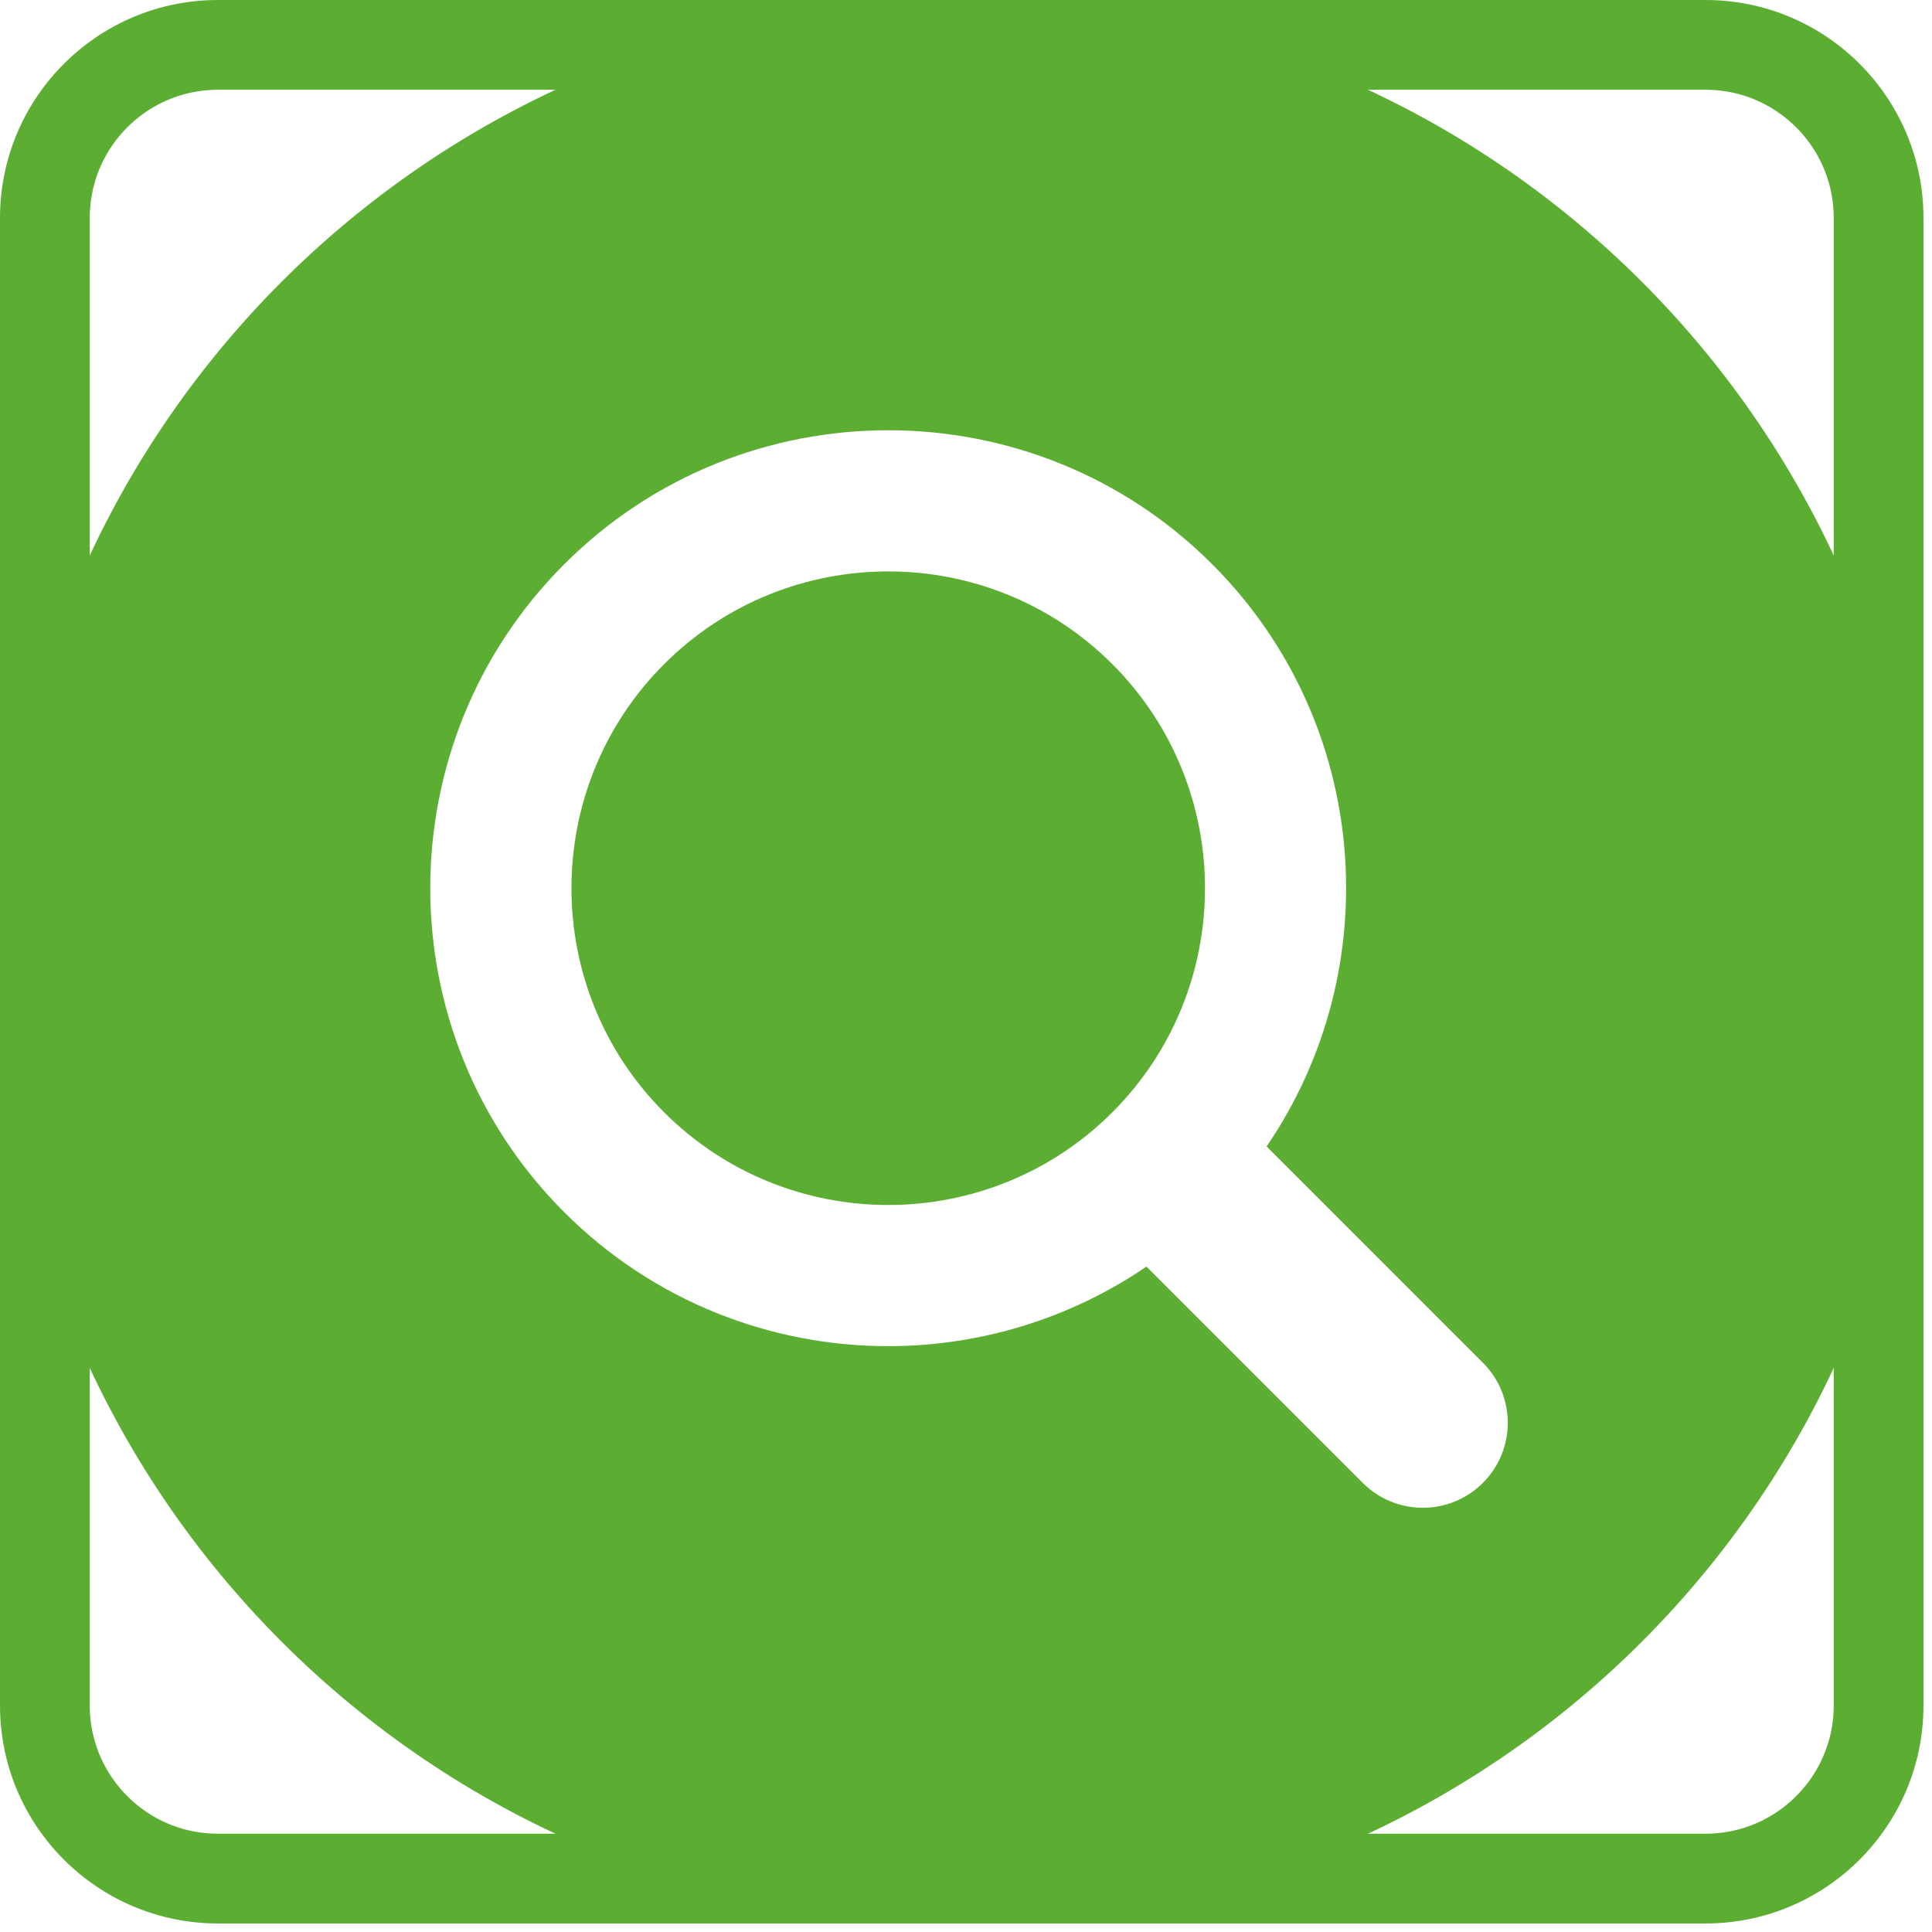
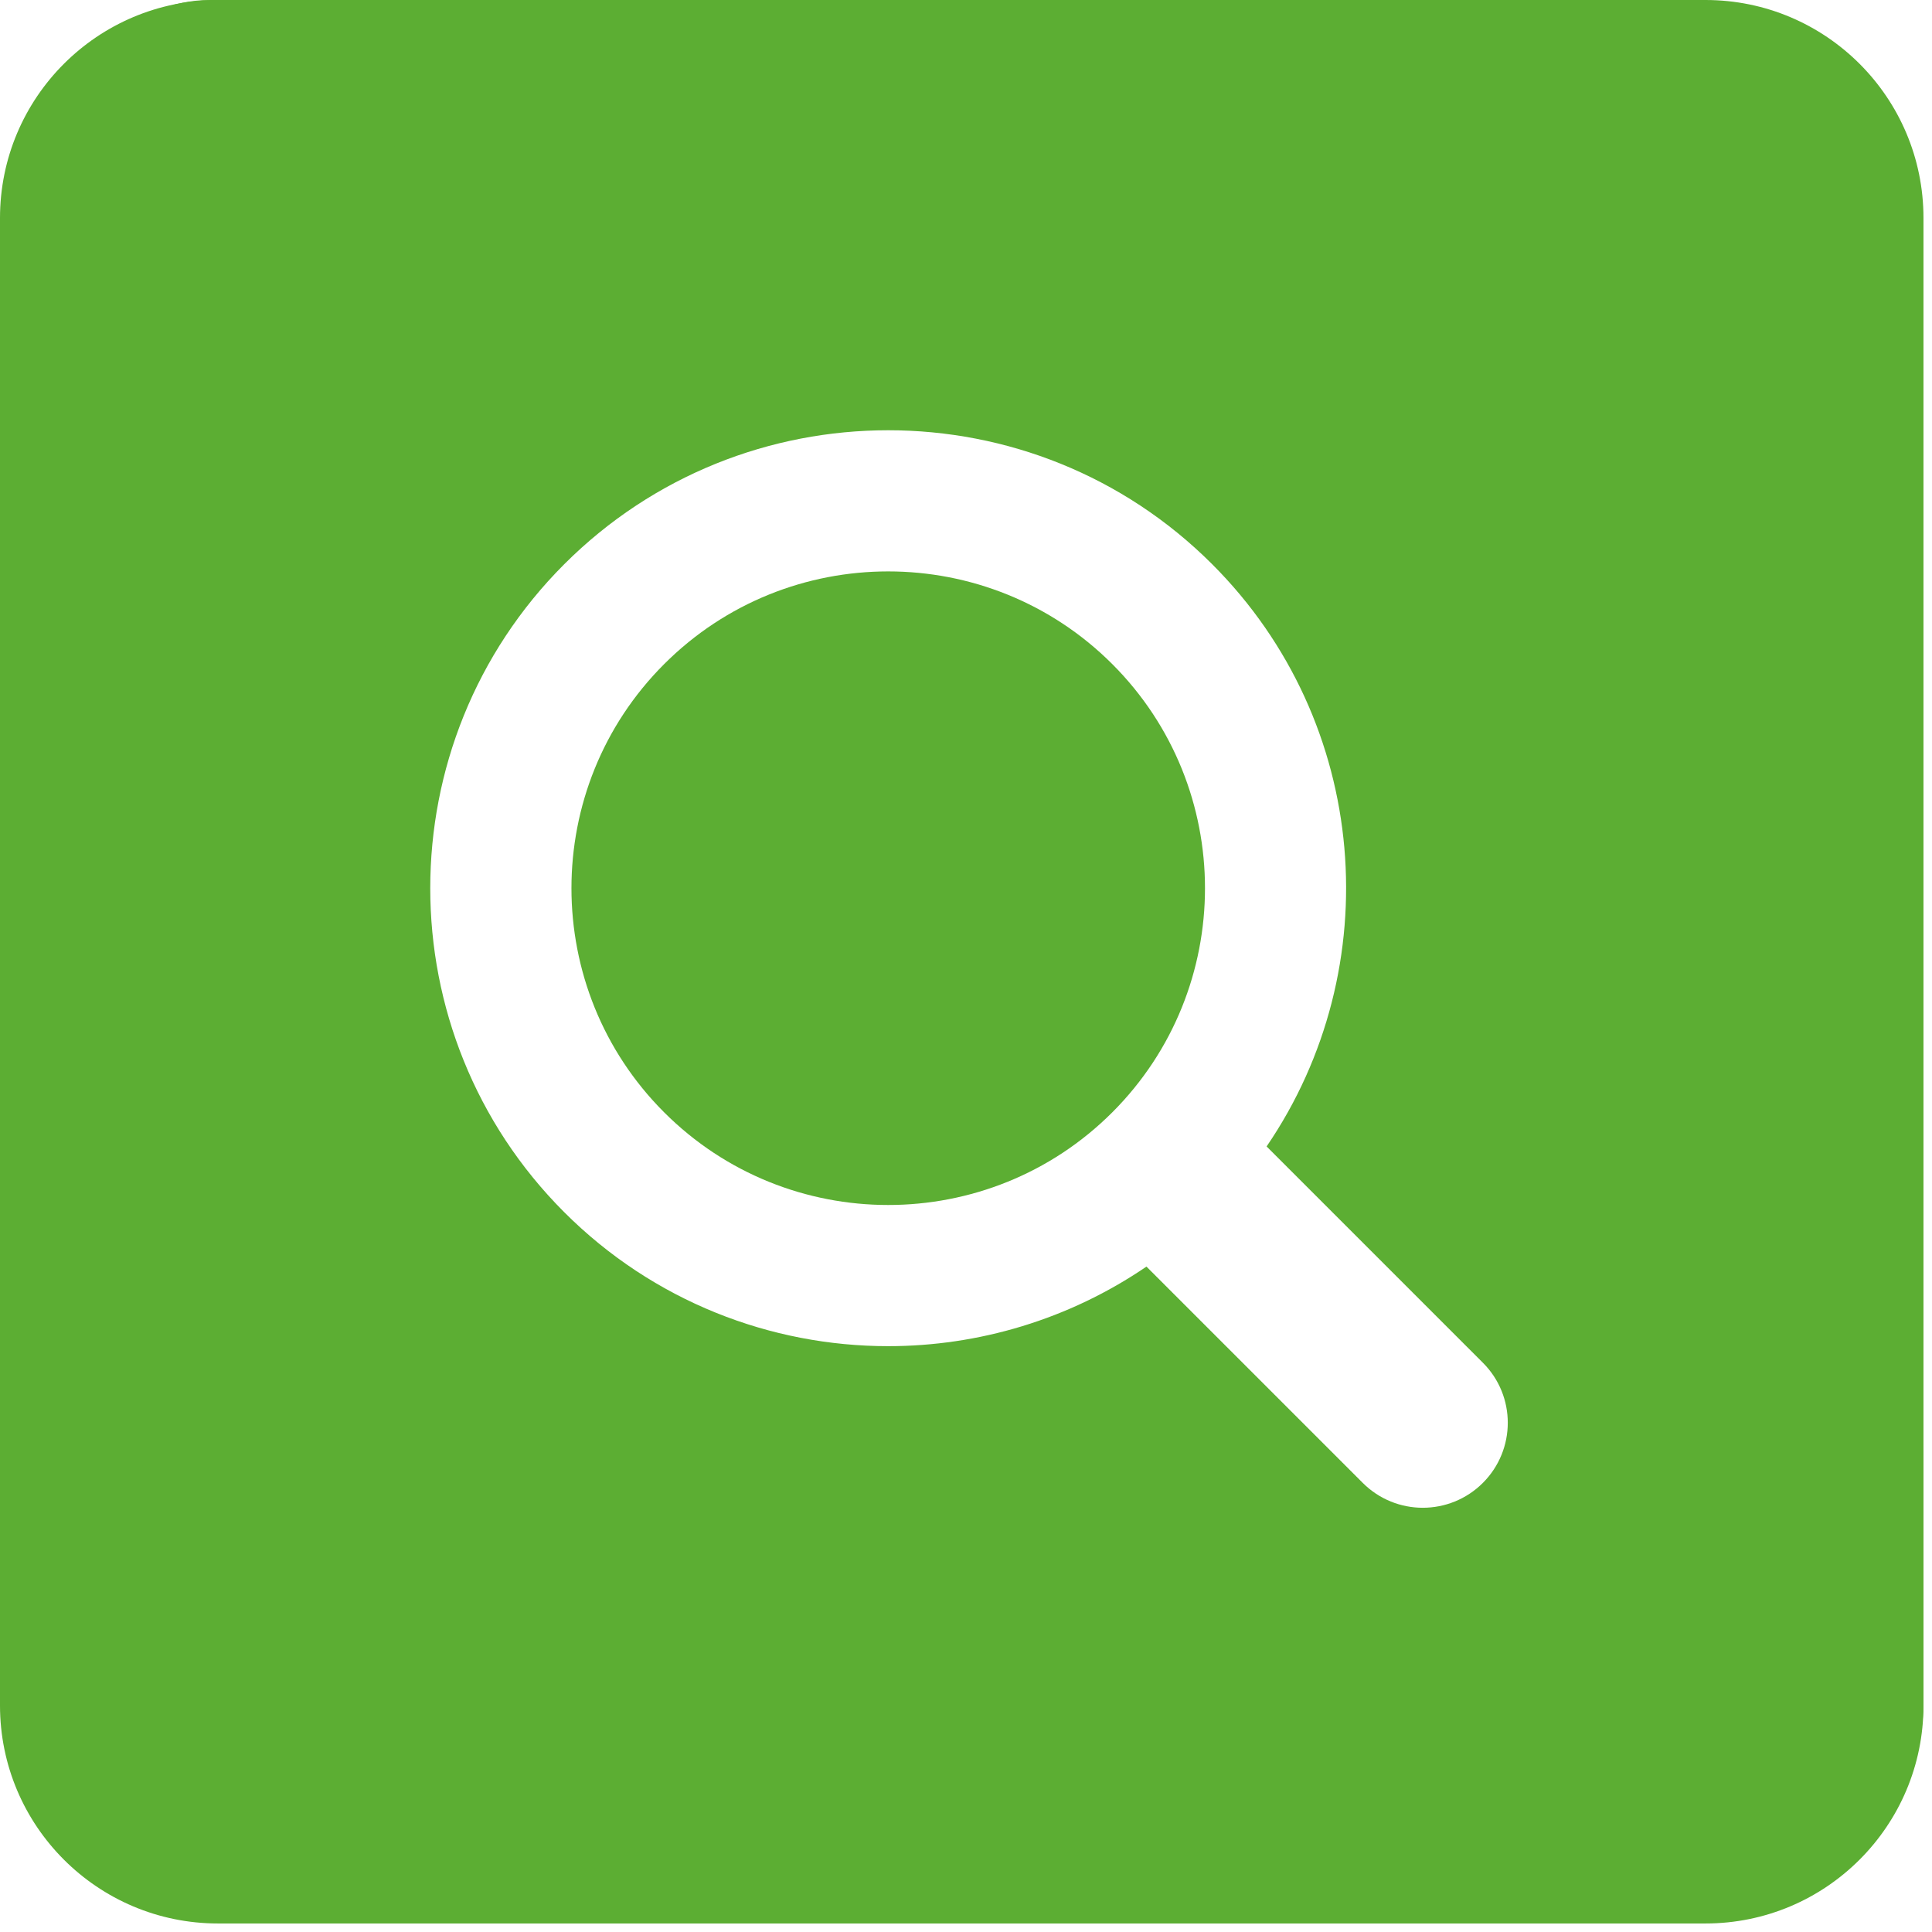
<svg xmlns="http://www.w3.org/2000/svg" width="150" zoomAndPan="magnify" viewBox="0 0 112.5 112.5" height="150" preserveAspectRatio="xMidYMid meet" version="1.0">
  <defs>
-     <clipPath id="6f7fde7a57">
+     <clipPath id="2f5775bcfd">
+       <path d="M 1.684 74.93 L 38.34 74.93 L 38.34 109.34 L 1.684 109.34 Z M 1.684 74.93 " clip-rule="nonzero" />
+     </clipPath>
+     <clipPath id="340805616e">
+       <path d="M 14.379 74.93 L 25.645 74.93 C 32.656 74.93 38.34 80.613 38.34 87.621 L 38.34 96.648 C 38.34 103.656 32.656 109.34 25.645 109.34 L 14.379 109.34 C 7.367 109.34 1.684 103.656 1.684 96.648 L 1.684 87.621 C 1.684 80.613 7.367 74.93 14.379 74.93 Z M 14.379 74.93 " clip-rule="nonzero" />
+     </clipPath>
+     <clipPath id="acb67ca7ef">
      <path d="M 0.746 0.746 L 111.254 0.746 L 111.254 111.254 L 0.746 111.254 Z M 0.746 0.746 " clip-rule="nonzero" />
    </clipPath>
-     <clipPath id="29dec1f1dc">
+     <clipPath id="38c036d8a2">
      <path d="M 0 12.695 L 0 99.309 C 0 106.32 5.684 112.004 12.695 112.004 L 99.309 112.004 C 106.32 112.004 112.004 106.32 112.004 99.309 L 112.004 12.695 C 112.004 5.684 106.32 0 99.309 0 L 12.695 0 C 5.684 0 0 5.684 0 12.695 Z M 0 12.695 " clip-rule="nonzero" />
    </clipPath>
-     <clipPath id="0c17ffcc8d">
+     <clipPath id="83a534fc92">
      <path d="M 13.59 0.895 L 98.414 0.895 C 105.422 0.895 111.105 6.578 111.105 13.59 L 111.105 98.414 C 111.105 105.422 105.422 111.105 98.414 111.105 L 13.59 111.105 C 6.578 111.105 0.895 105.422 0.895 98.414 L 0.895 13.59 C 0.895 6.578 6.578 0.895 13.59 0.895 Z M 13.59 0.895 " clip-rule="nonzero" />
    </clipPath>
-     <clipPath id="8209826c4f">
+     <clipPath id="2b515e3bbf">
      <path d="M 33 33 L 71 33 L 71 71 L 33 71 Z M 33 33 " clip-rule="nonzero" />
    </clipPath>
-     <clipPath id="0d9e4c0419">
+     <clipPath id="3be3cc9685">
      <path d="M 0 12.695 L 0 99.309 C 0 106.32 5.684 112.004 12.695 112.004 L 99.309 112.004 C 106.32 112.004 112.004 106.32 112.004 99.309 L 112.004 12.695 C 112.004 5.684 106.32 0 99.309 0 L 12.695 0 C 5.684 0 0 5.684 0 12.695 Z M 0 12.695 " clip-rule="nonzero" />
    </clipPath>
-     <clipPath id="2fa636eafb">
+     <clipPath id="ca57ed8e56">
      <path d="M 13.59 0.895 L 98.414 0.895 C 105.422 0.895 111.105 6.578 111.105 13.59 L 111.105 98.414 C 111.105 105.422 105.422 111.105 98.414 111.105 L 13.59 111.105 C 6.578 111.105 0.895 105.422 0.895 98.414 L 0.895 13.59 C 0.895 6.578 6.578 0.895 13.59 0.895 Z M 13.59 0.895 " clip-rule="nonzero" />
    </clipPath>
-     <clipPath id="0cd2958234">
+     <clipPath id="3c004c7c8a">
      <path d="M 0 0 L 112.004 0 L 112.004 112.004 L 0 112.004 Z M 0 0 " clip-rule="nonzero" />
    </clipPath>
-     <clipPath id="dcd2494019">
+     <clipPath id="fb27471e5f">
      <path d="M 0 12.695 L 0 99.309 C 0 106.32 5.684 112.004 12.695 112.004 L 99.309 112.004 C 106.32 112.004 112.004 106.32 112.004 99.309 L 112.004 12.695 C 112.004 5.684 106.32 0 99.309 0 L 12.695 0 C 5.684 0 0 5.684 0 12.695 Z M 0 12.695 " clip-rule="nonzero" />
    </clipPath>
-     <clipPath id="e3b0d0014b">
+     <clipPath id="de70a2f160">
      <path d="M 0 12.695 L 0 99.309 C 0 106.32 5.684 112.004 12.695 112.004 L 99.309 112.004 C 106.32 112.004 112.004 106.32 112.004 99.309 L 112.004 12.695 C 112.004 5.684 106.32 0 99.309 0 L 12.695 0 C 5.684 0 0 5.684 0 12.695 Z M 0 12.695 " clip-rule="nonzero" />
    </clipPath>
+     <clipPath id="9699314627">
+       <path d="M 91.645 74.93 L 112.004 74.93 L 112.004 109.34 L 91.645 109.34 Z M 91.645 74.93 " clip-rule="nonzero" />
+     </clipPath>
+     <clipPath id="b45cfc19ec">
+       <path d="M 101.824 74.93 C 107.445 74.93 112.004 79.484 112.004 85.109 L 112.004 99.164 C 112.004 104.785 107.445 109.34 101.824 109.34 C 96.203 109.34 91.645 104.785 91.645 99.164 L 91.645 85.109 C 91.645 79.484 96.203 74.93 101.824 74.93 Z M 101.824 74.93 " clip-rule="nonzero" />
+     </clipPath>
+     <clipPath id="76e5d7d79c">
+       <path d="M 65.168 92.137 L 101.824 92.137 L 101.824 109.34 L 65.168 109.34 Z M 65.168 92.137 " clip-rule="nonzero" />
+     </clipPath>
+     <clipPath id="7326e726a3">
+       <path d="M 73.773 92.137 L 93.219 92.137 C 95.504 92.137 97.691 93.043 99.305 94.656 C 100.918 96.27 101.824 98.457 101.824 100.738 C 101.824 103.02 100.918 105.207 99.305 106.82 C 97.691 108.434 95.504 109.34 93.219 109.34 L 73.773 109.34 C 71.492 109.34 69.305 108.434 67.691 106.82 C 66.074 105.207 65.168 103.02 65.168 100.738 C 65.168 98.457 66.074 96.27 67.691 94.656 C 69.305 93.043 71.492 92.137 73.773 92.137 Z M 73.773 92.137 " clip-rule="nonzero" />
+     </clipPath>
+     <clipPath id="e4a9449d64">
+       <path d="M 4.09 0 L 41.277 0 L 41.277 16.297 L 4.09 16.297 Z M 4.09 0 " clip-rule="nonzero" />
+     </clipPath>
+     <clipPath id="a22a7eeba9">
+       <path d="M 12.238 0 L 33.129 0 C 37.629 0 41.277 3.648 41.277 8.148 C 41.277 12.648 37.629 16.297 33.129 16.297 L 12.238 16.297 C 7.738 16.297 4.09 12.648 4.09 8.148 C 4.09 3.648 7.738 0 12.238 0 Z M 12.238 0 " clip-rule="nonzero" />
+     </clipPath>
+     <clipPath id="9e76be8957">
+       <path d="M 4.09 5.664 L 26.77 5.664 L 26.77 40.074 L 4.09 40.074 Z M 4.09 5.664 " clip-rule="nonzero" />
+     </clipPath>
+     <clipPath id="50d8a83aba">
+       <path d="M 15.43 5.664 C 21.695 5.664 26.77 10.738 26.77 17.004 L 26.77 28.734 C 26.77 34.996 21.695 40.074 15.43 40.074 C 9.168 40.074 4.09 34.996 4.09 28.734 L 4.09 17.004 C 4.09 10.738 9.168 5.664 15.43 5.664 Z M 15.43 5.664 " clip-rule="nonzero" />
+     </clipPath>
+     <clipPath id="a700533b56">
+       <path d="M 73.316 2.992 L 109.973 2.992 L 109.973 37.402 L 73.316 37.402 Z M 73.316 2.992 " clip-rule="nonzero" />
+     </clipPath>
+     <clipPath id="9f95112ea3">
+       <path d="M 86.012 2.992 L 97.277 2.992 C 104.289 2.992 109.973 8.676 109.973 15.684 L 109.973 24.711 C 109.973 31.719 104.289 37.402 97.277 37.402 L 86.012 37.402 C 79 37.402 73.316 31.719 73.316 24.711 L 73.316 15.684 C 73.316 8.676 79 2.992 86.012 2.992 Z M 86.012 2.992 " clip-rule="nonzero" />
+     </clipPath>
  </defs>
-   <g clip-path="url(#6f7fde7a57)">
-     <g clip-path="url(#29dec1f1dc)">
-       <g clip-path="url(#0c17ffcc8d)">
+   <g clip-path="url(#2f5775bcfd)">
+     <g clip-path="url(#340805616e)">
+       <path fill="#5cae33" d="M 1.684 74.93 L 38.34 74.93 L 38.34 109.34 L 1.684 109.34 Z M 1.684 74.93 " fill-opacity="1" fill-rule="nonzero" />
+     </g>
+   </g>
+   <g clip-path="url(#acb67ca7ef)">
+     <g clip-path="url(#38c036d8a2)">
+       <g clip-path="url(#83a534fc92)">
        <path fill="#5cae33" d="M 86.348 86.348 C 85.383 87.312 84.117 87.797 82.848 87.797 C 81.582 87.797 80.316 87.312 79.352 86.348 L 66.758 73.754 C 62.238 76.836 56.98 78.387 51.719 78.387 C 44.887 78.387 38.055 75.785 32.855 70.586 C 22.453 60.184 22.453 43.258 32.855 32.855 C 43.258 22.453 60.184 22.453 70.586 32.855 C 79.793 42.062 80.844 56.375 73.754 66.758 L 86.348 79.352 C 88.281 81.281 88.281 84.414 86.348 86.348 Z M 56 0 C 25.074 0 0 25.074 0 56 C 0 86.93 25.074 112.004 56 112.004 C 86.93 112.004 112.004 86.93 112.004 56 C 112.004 25.074 86.93 0 56 0 " fill-opacity="1" fill-rule="nonzero" />
      </g>
    </g>
  </g>
-   <g clip-path="url(#8209826c4f)">
-     <g clip-path="url(#0d9e4c0419)">
-       <g clip-path="url(#2fa636eafb)">
+   <g clip-path="url(#2b515e3bbf)">
+     <g clip-path="url(#3be3cc9685)">
+       <g clip-path="url(#ca57ed8e56)">
        <path fill="#5cae33" d="M 51.719 33.273 C 46.992 33.273 42.27 35.074 38.672 38.672 C 31.477 45.867 31.477 57.574 38.672 64.77 C 45.867 71.965 57.574 71.965 64.77 64.77 C 71.965 57.574 71.965 45.867 64.77 38.672 C 61.172 35.074 56.445 33.273 51.719 33.273 " fill-opacity="1" fill-rule="nonzero" />
      </g>
    </g>
  </g>
-   <g clip-path="url(#0cd2958234)">
-     <g clip-path="url(#dcd2494019)">
-       <g clip-path="url(#e3b0d0014b)">
+   <g clip-path="url(#3c004c7c8a)">
+     <g clip-path="url(#fb27471e5f)">
+       <g clip-path="url(#de70a2f160)">
        <path stroke-linecap="butt" transform="matrix(0.746681, 0, 0, 0.746681, 0.0000015, 0.000000995575)" fill="none" stroke-linejoin="miter" d="M -0 17.002 L -0 133 C -0 142.39 7.612 150.002 17.002 150.002 L 133 150.002 C 142.39 150.002 150.002 142.39 150.002 133 L 150.002 17.002 C 150.002 7.612 142.39 -0 133 -0 L 17.002 -0 C 7.612 -0 -0 7.612 -0 17.002 Z M -0 17.002 " stroke="#5cae33" stroke-width="14" stroke-opacity="1" stroke-miterlimit="4" />
      </g>
    </g>
  </g>
+   <g clip-path="url(#9699314627)">
+     <g clip-path="url(#b45cfc19ec)">
+       <path fill="#5cae33" d="M 91.645 74.93 L 112.004 74.93 L 112.004 109.34 L 91.645 109.34 Z M 91.645 74.93 " fill-opacity="1" fill-rule="nonzero" />
+     </g>
+   </g>
+   <g clip-path="url(#76e5d7d79c)">
+     <g clip-path="url(#7326e726a3)">
+       <path fill="#5cae33" d="M 65.168 92.137 L 101.824 92.137 L 101.824 109.34 L 65.168 109.34 Z M 65.168 92.137 " fill-opacity="1" fill-rule="nonzero" />
+     </g>
+   </g>
+   <g clip-path="url(#e4a9449d64)">
+     <g clip-path="url(#a22a7eeba9)">
+       <path fill="#5cae33" d="M 4.09 0 L 41.277 0 L 41.277 16.297 L 4.09 16.297 Z M 4.09 0 " fill-opacity="1" fill-rule="nonzero" />
+     </g>
+   </g>
+   <g clip-path="url(#9e76be8957)">
+     <g clip-path="url(#50d8a83aba)">
+       <path fill="#5cae33" d="M 4.09 5.664 L 26.77 5.664 L 26.77 40.074 L 4.09 40.074 Z M 4.09 5.664 " fill-opacity="1" fill-rule="nonzero" />
+     </g>
+   </g>
+   <g clip-path="url(#a700533b56)">
+     <g clip-path="url(#9f95112ea3)">
+       <path fill="#5cae33" d="M 73.316 2.992 L 109.973 2.992 L 109.973 37.402 L 73.316 37.402 Z M 73.316 2.992 " fill-opacity="1" fill-rule="nonzero" />
+     </g>
+   </g>
</svg>
